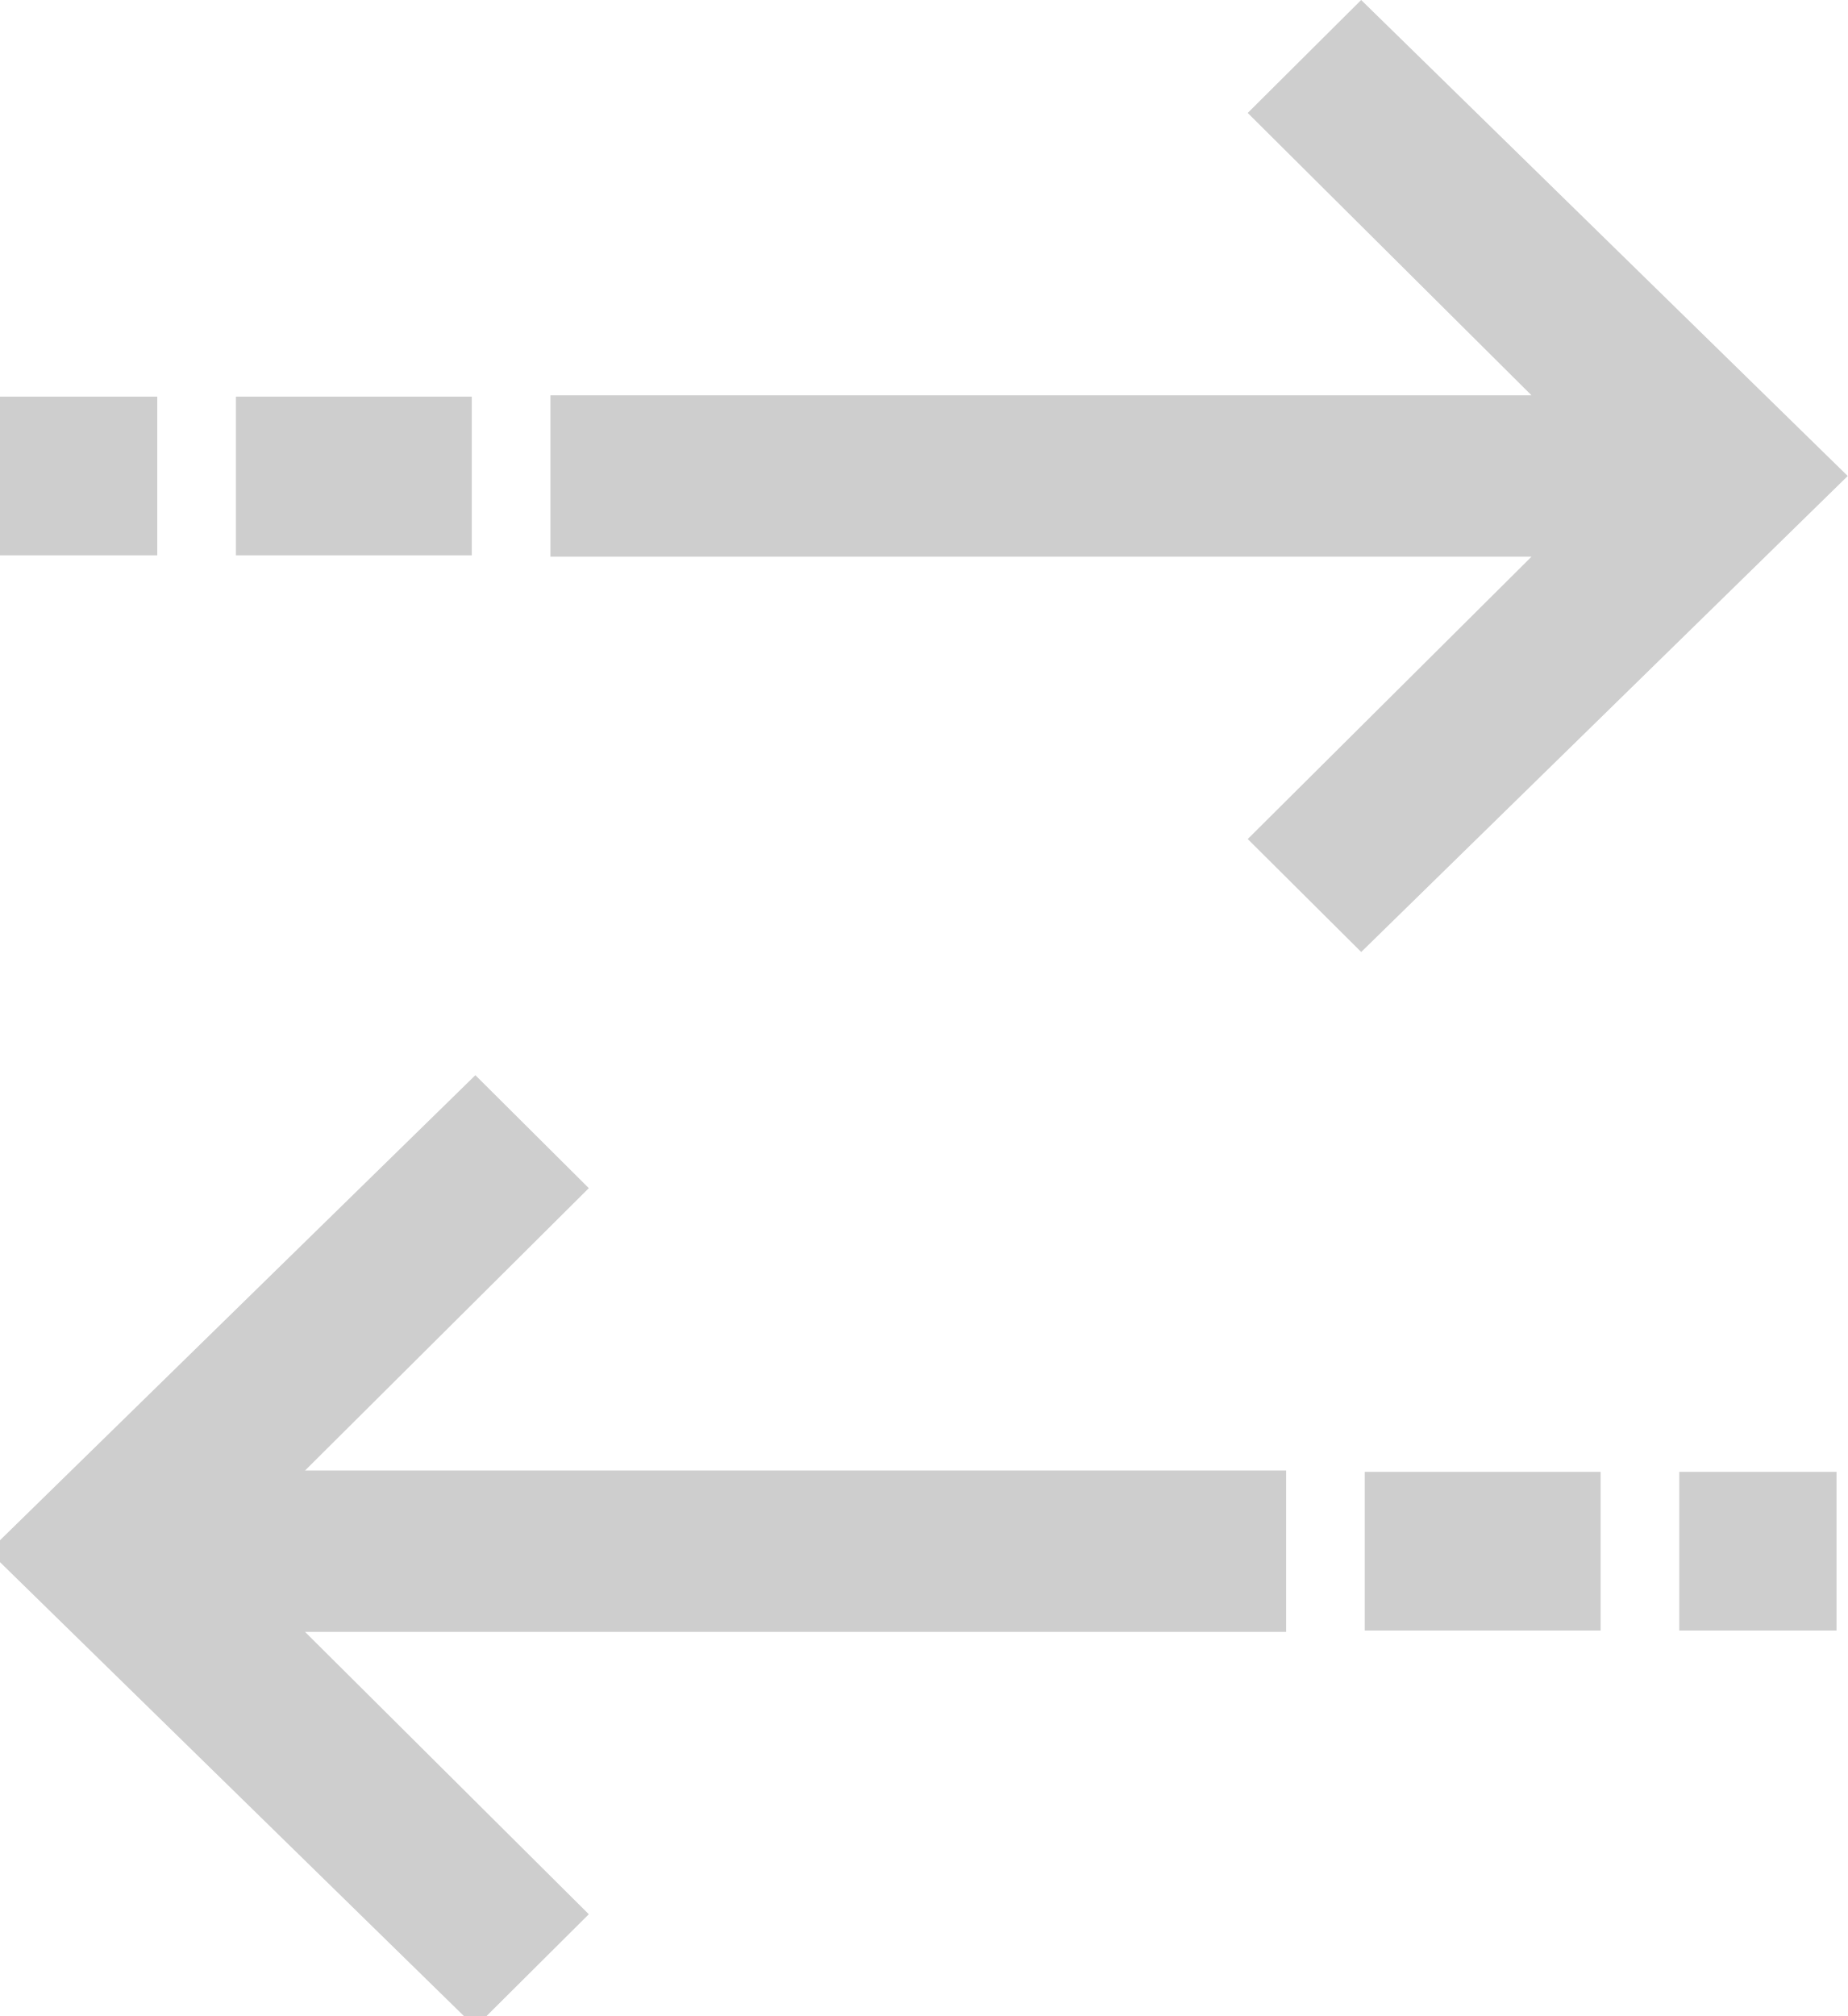
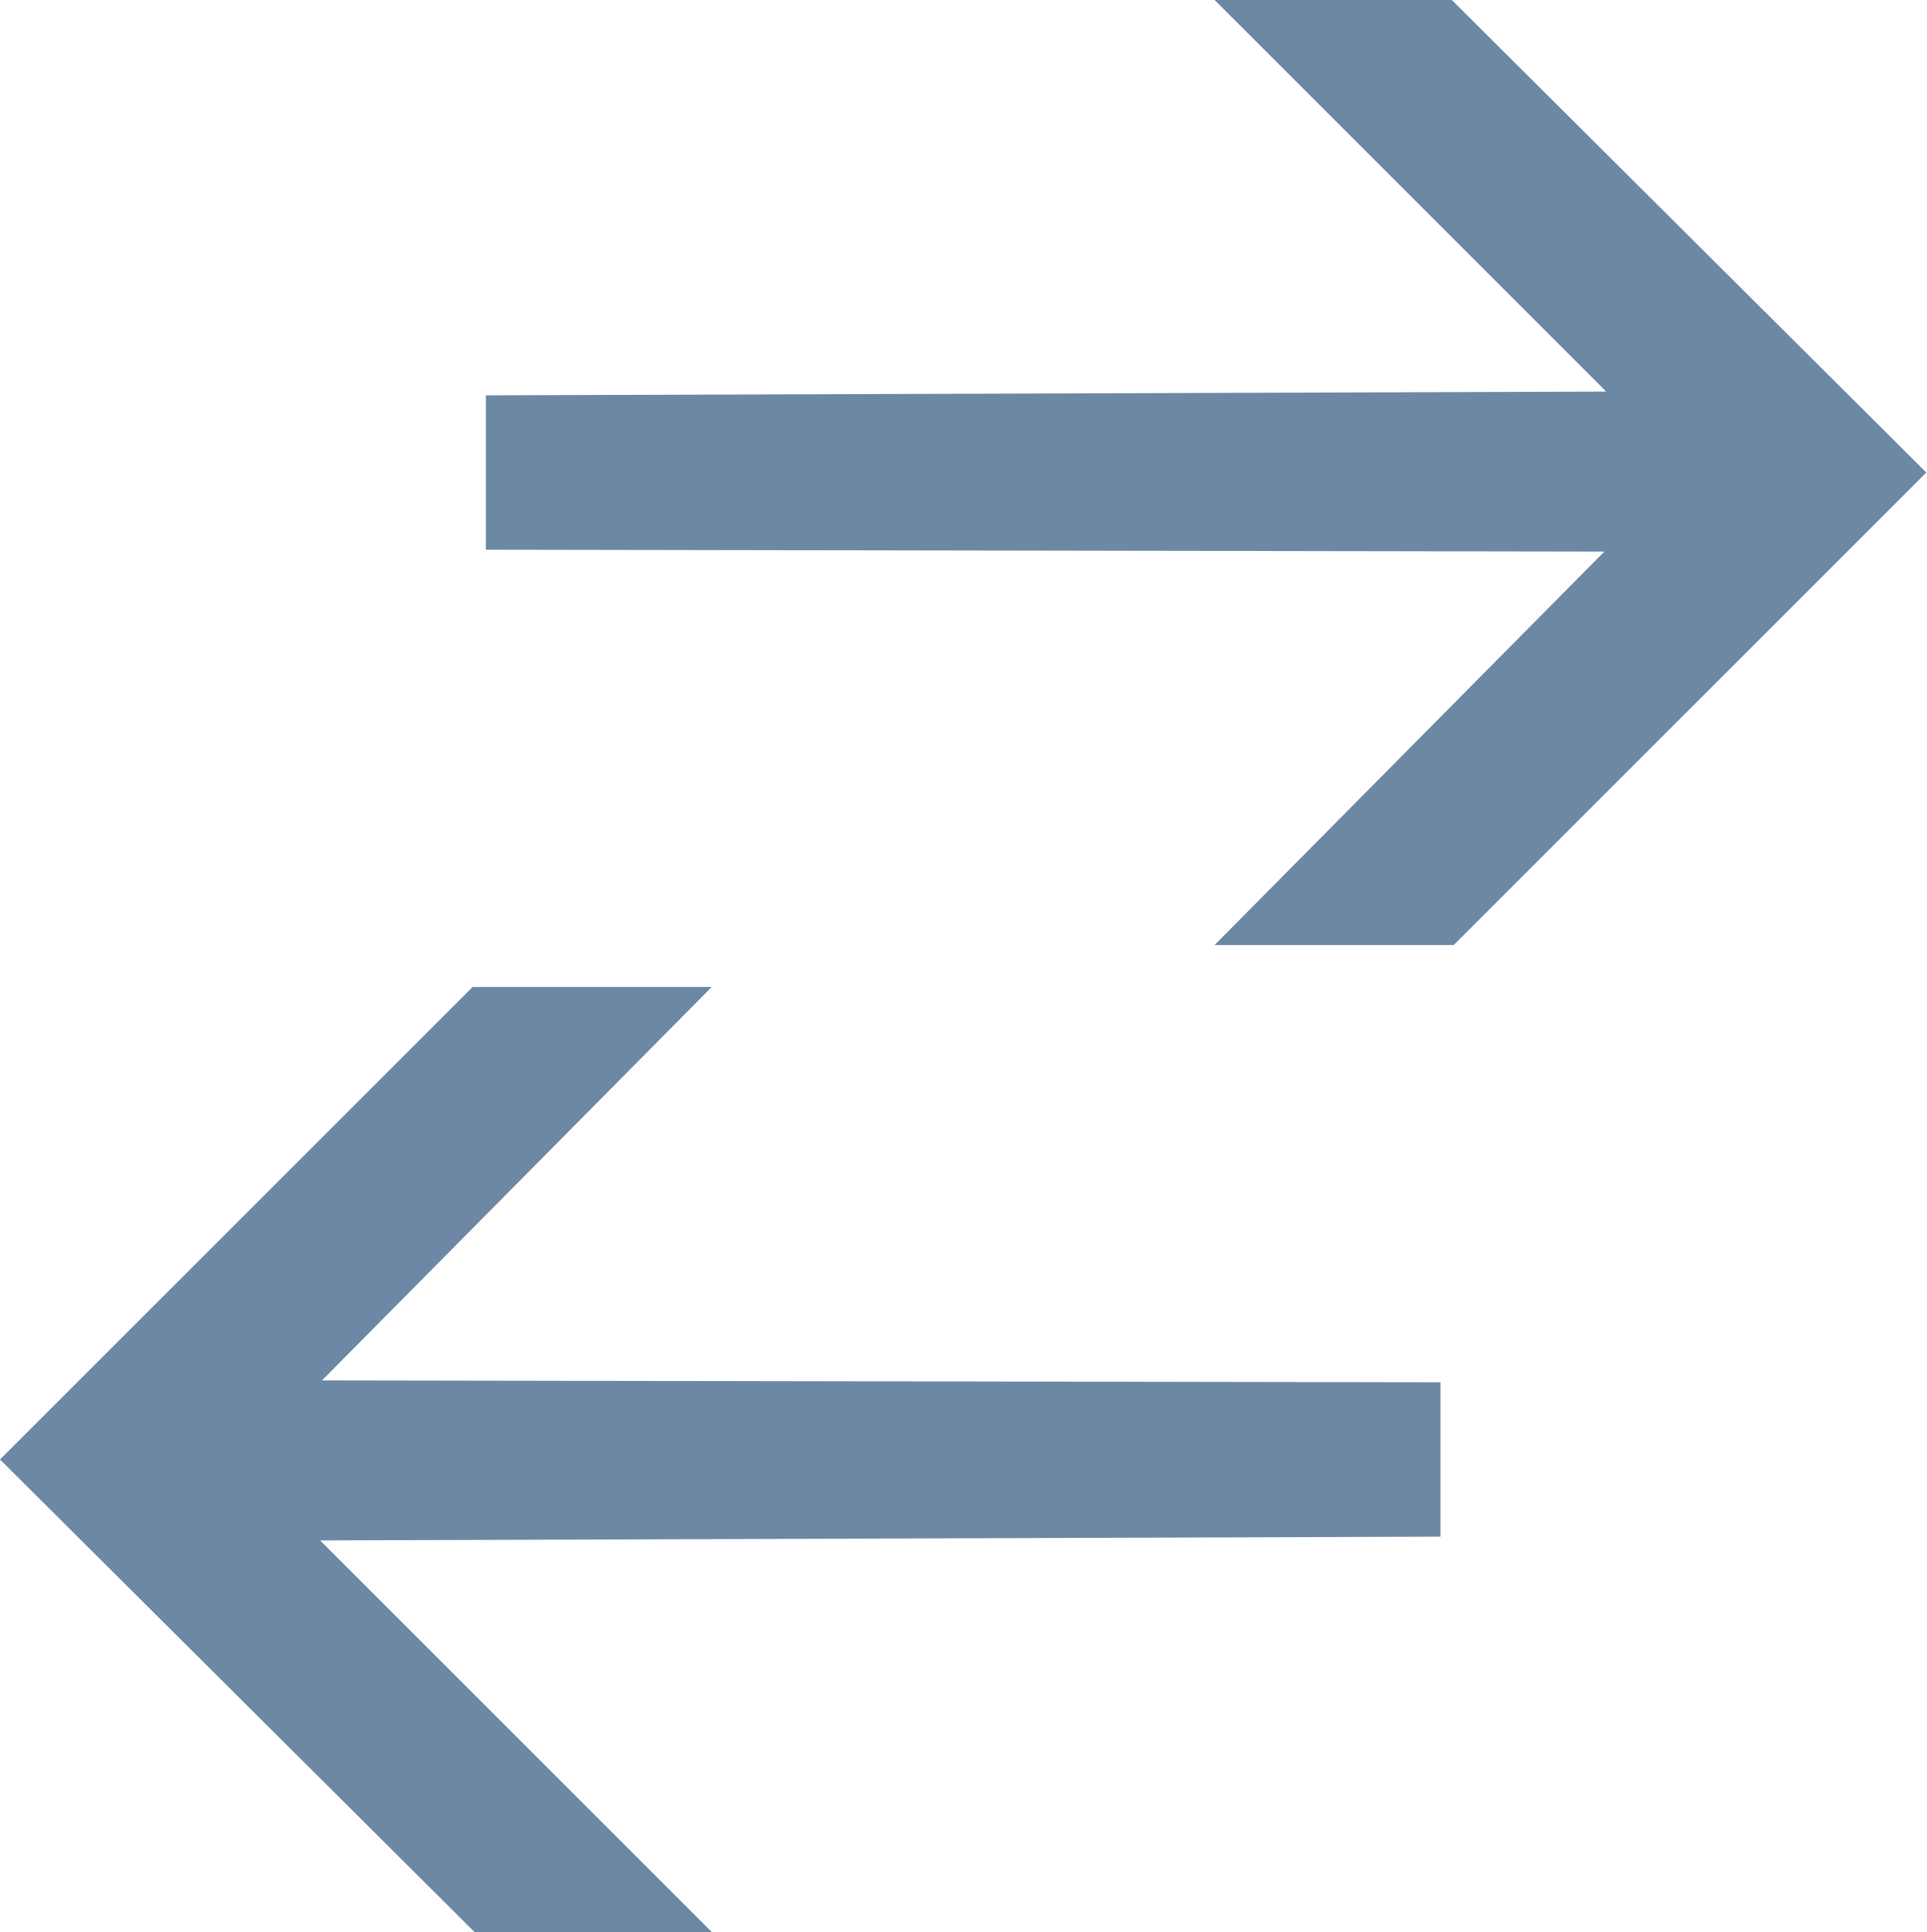
- <svg xmlns="http://www.w3.org/2000/svg" width="33" height="36">
-   <path d="M22.284 2.017L24.31 0 33 8.5 24.311 17l-2.027-2.017 5.068-5.042H9.83V7.059h17.522l-5.068-5.042zM4.213 7.083h4.213v2.834H4.213V7.083zM0 7.083h2.809v2.834H0V7.083zm10.516 14.134L8.49 19.2-.2 27.7l8.689 8.5 2.027-2.017-5.068-5.042H22.97v-2.882H5.448l5.068-5.042zm18.071 5.066h-4.213v2.834h4.213v-2.834zm4.213 0h-2.809v2.834H32.8v-2.834z" fill="#CECECE" />
+ <svg xmlns="http://www.w3.org/2000/svg" version="1.1" id="Layer_1" x="0px" y="0px" width="511.516px" height="513.131px" viewBox="0 0 511.516 513.131" enable-background="new 0 0 511.516 513.131" xml:space="preserve">
+   <polyline fill="#6C88A4" points="322.516,0 385.516,0 511.516,125.5 386.016,251 322.516,251 426.016,146.5 129.016,146   129.016,105 426.516,104 " />
+   <polyline fill="#6C88A4" points="189,513.131 126,513.131 0,387.631 125.5,262.131 189,262.131 85.5,366.631 382.5,367.131   382.5,408.131 85,409.131 " />
</svg>
